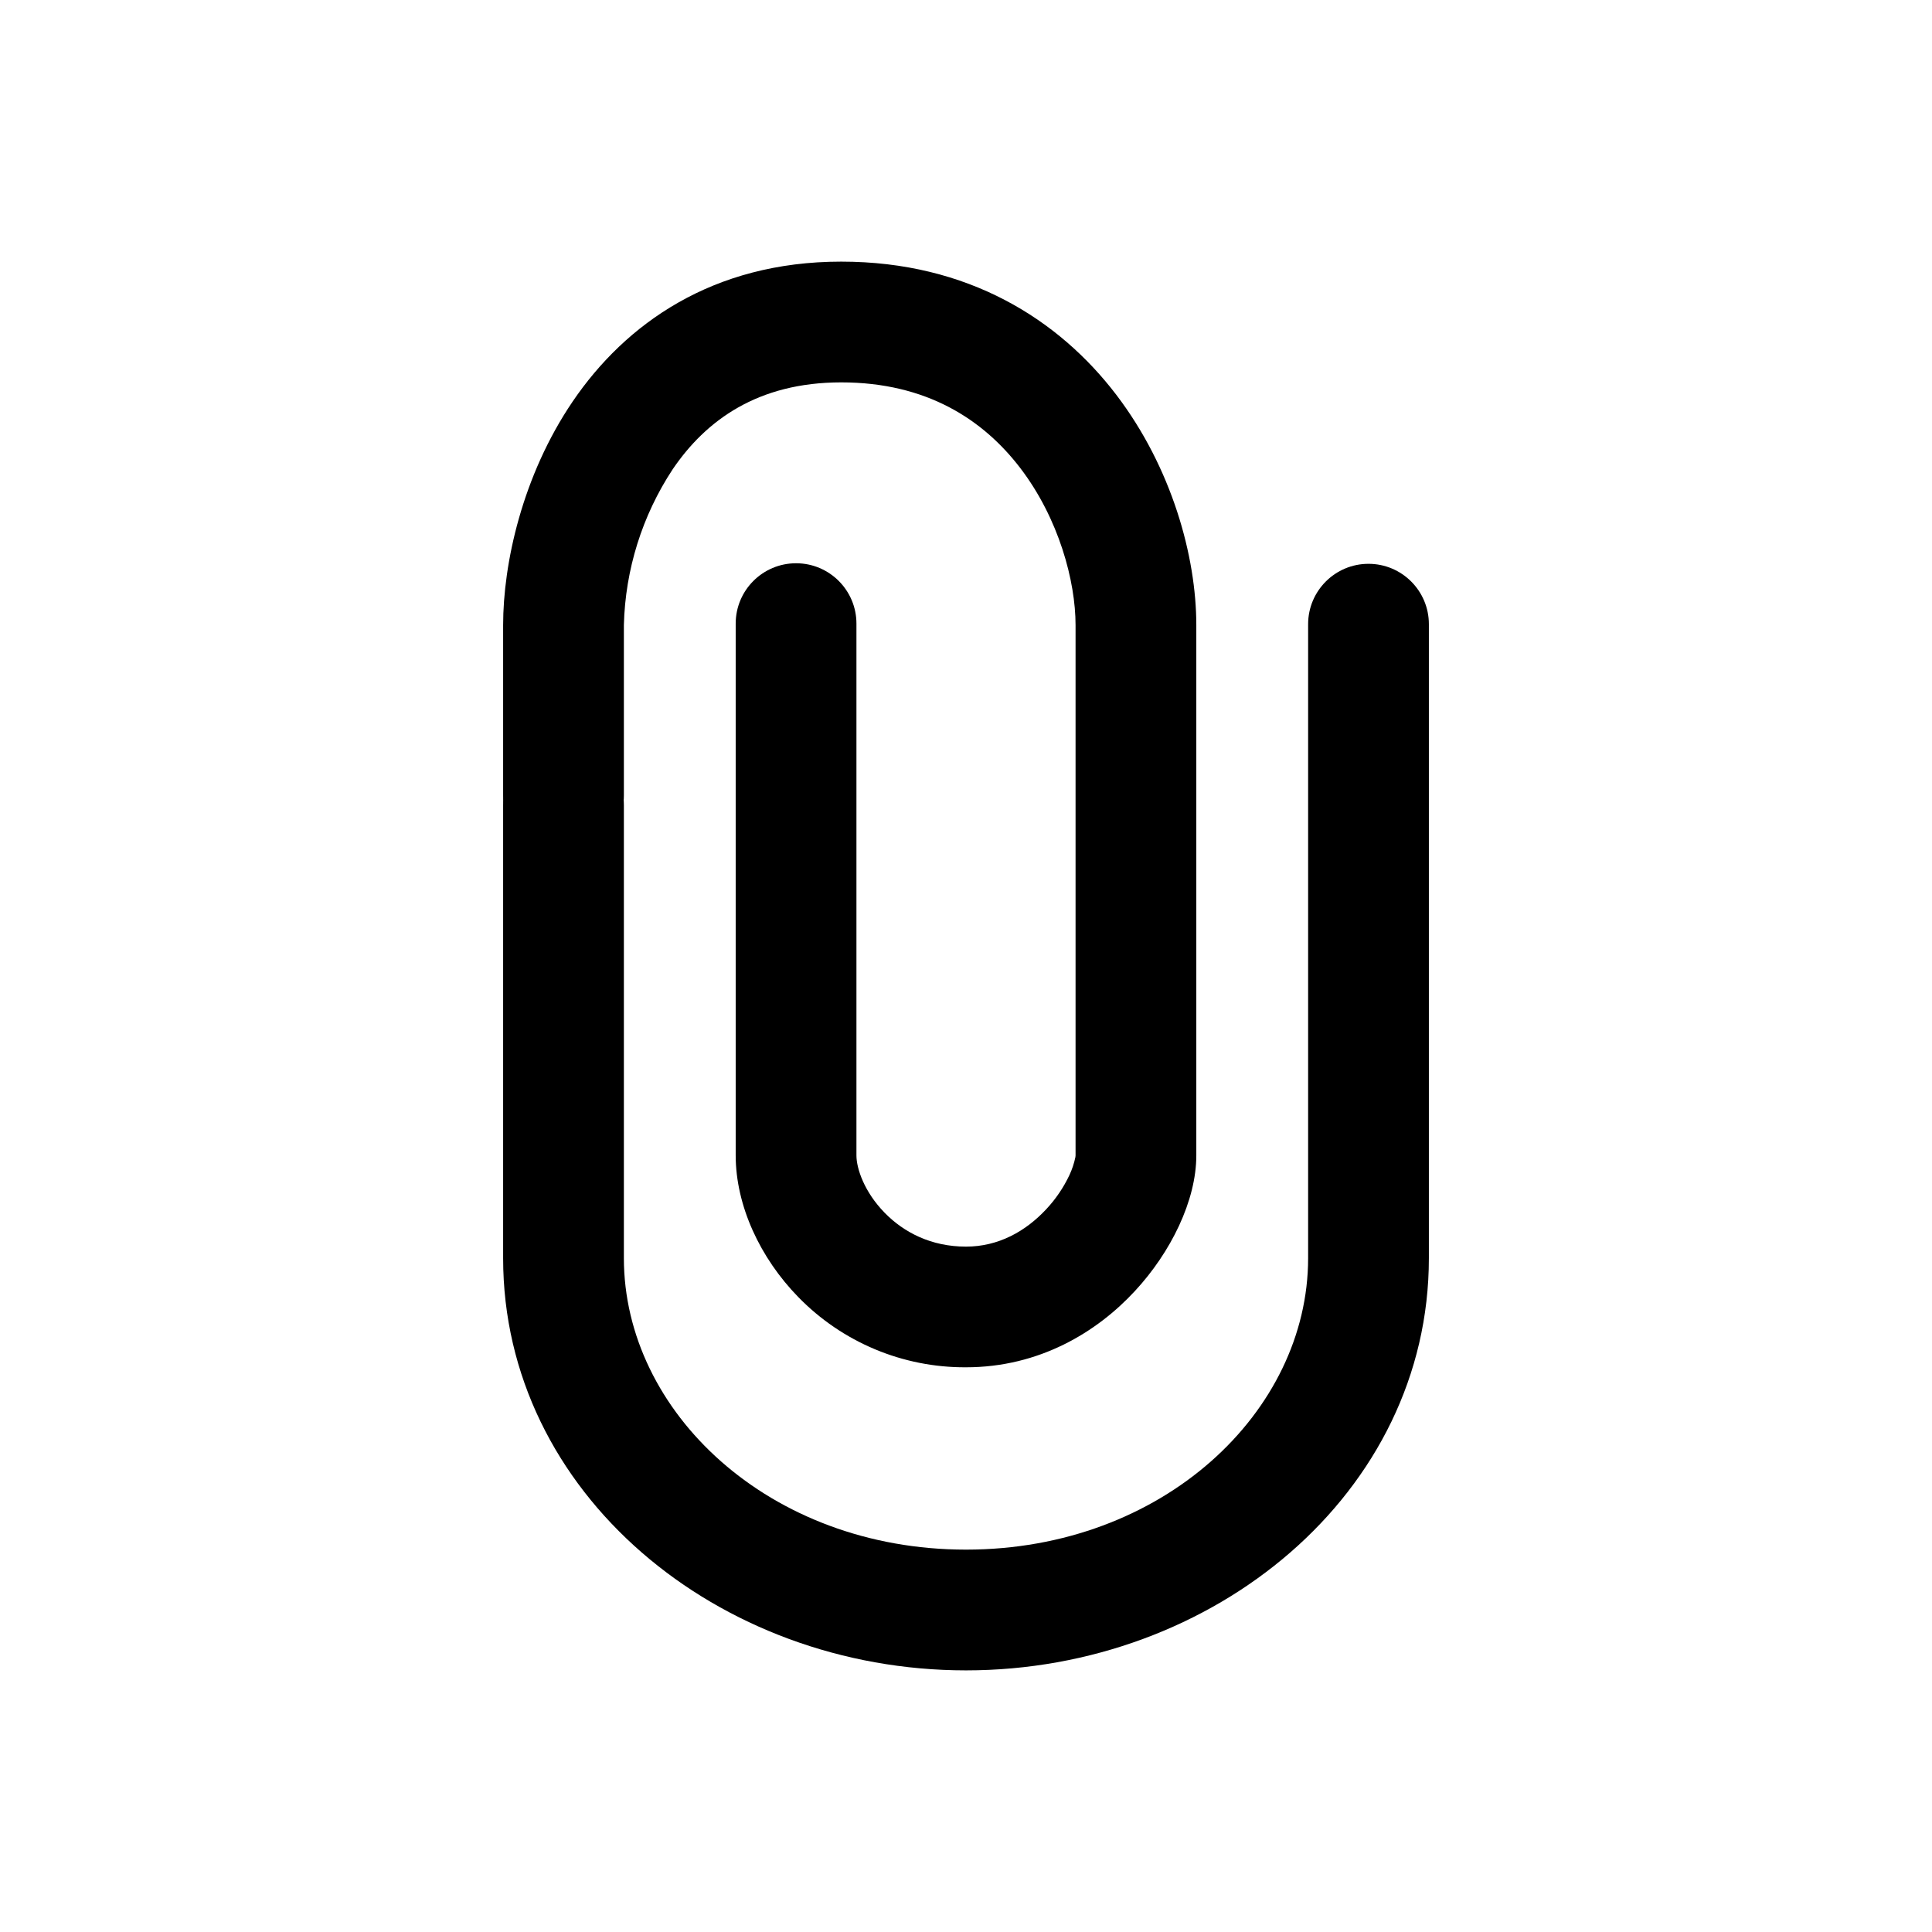
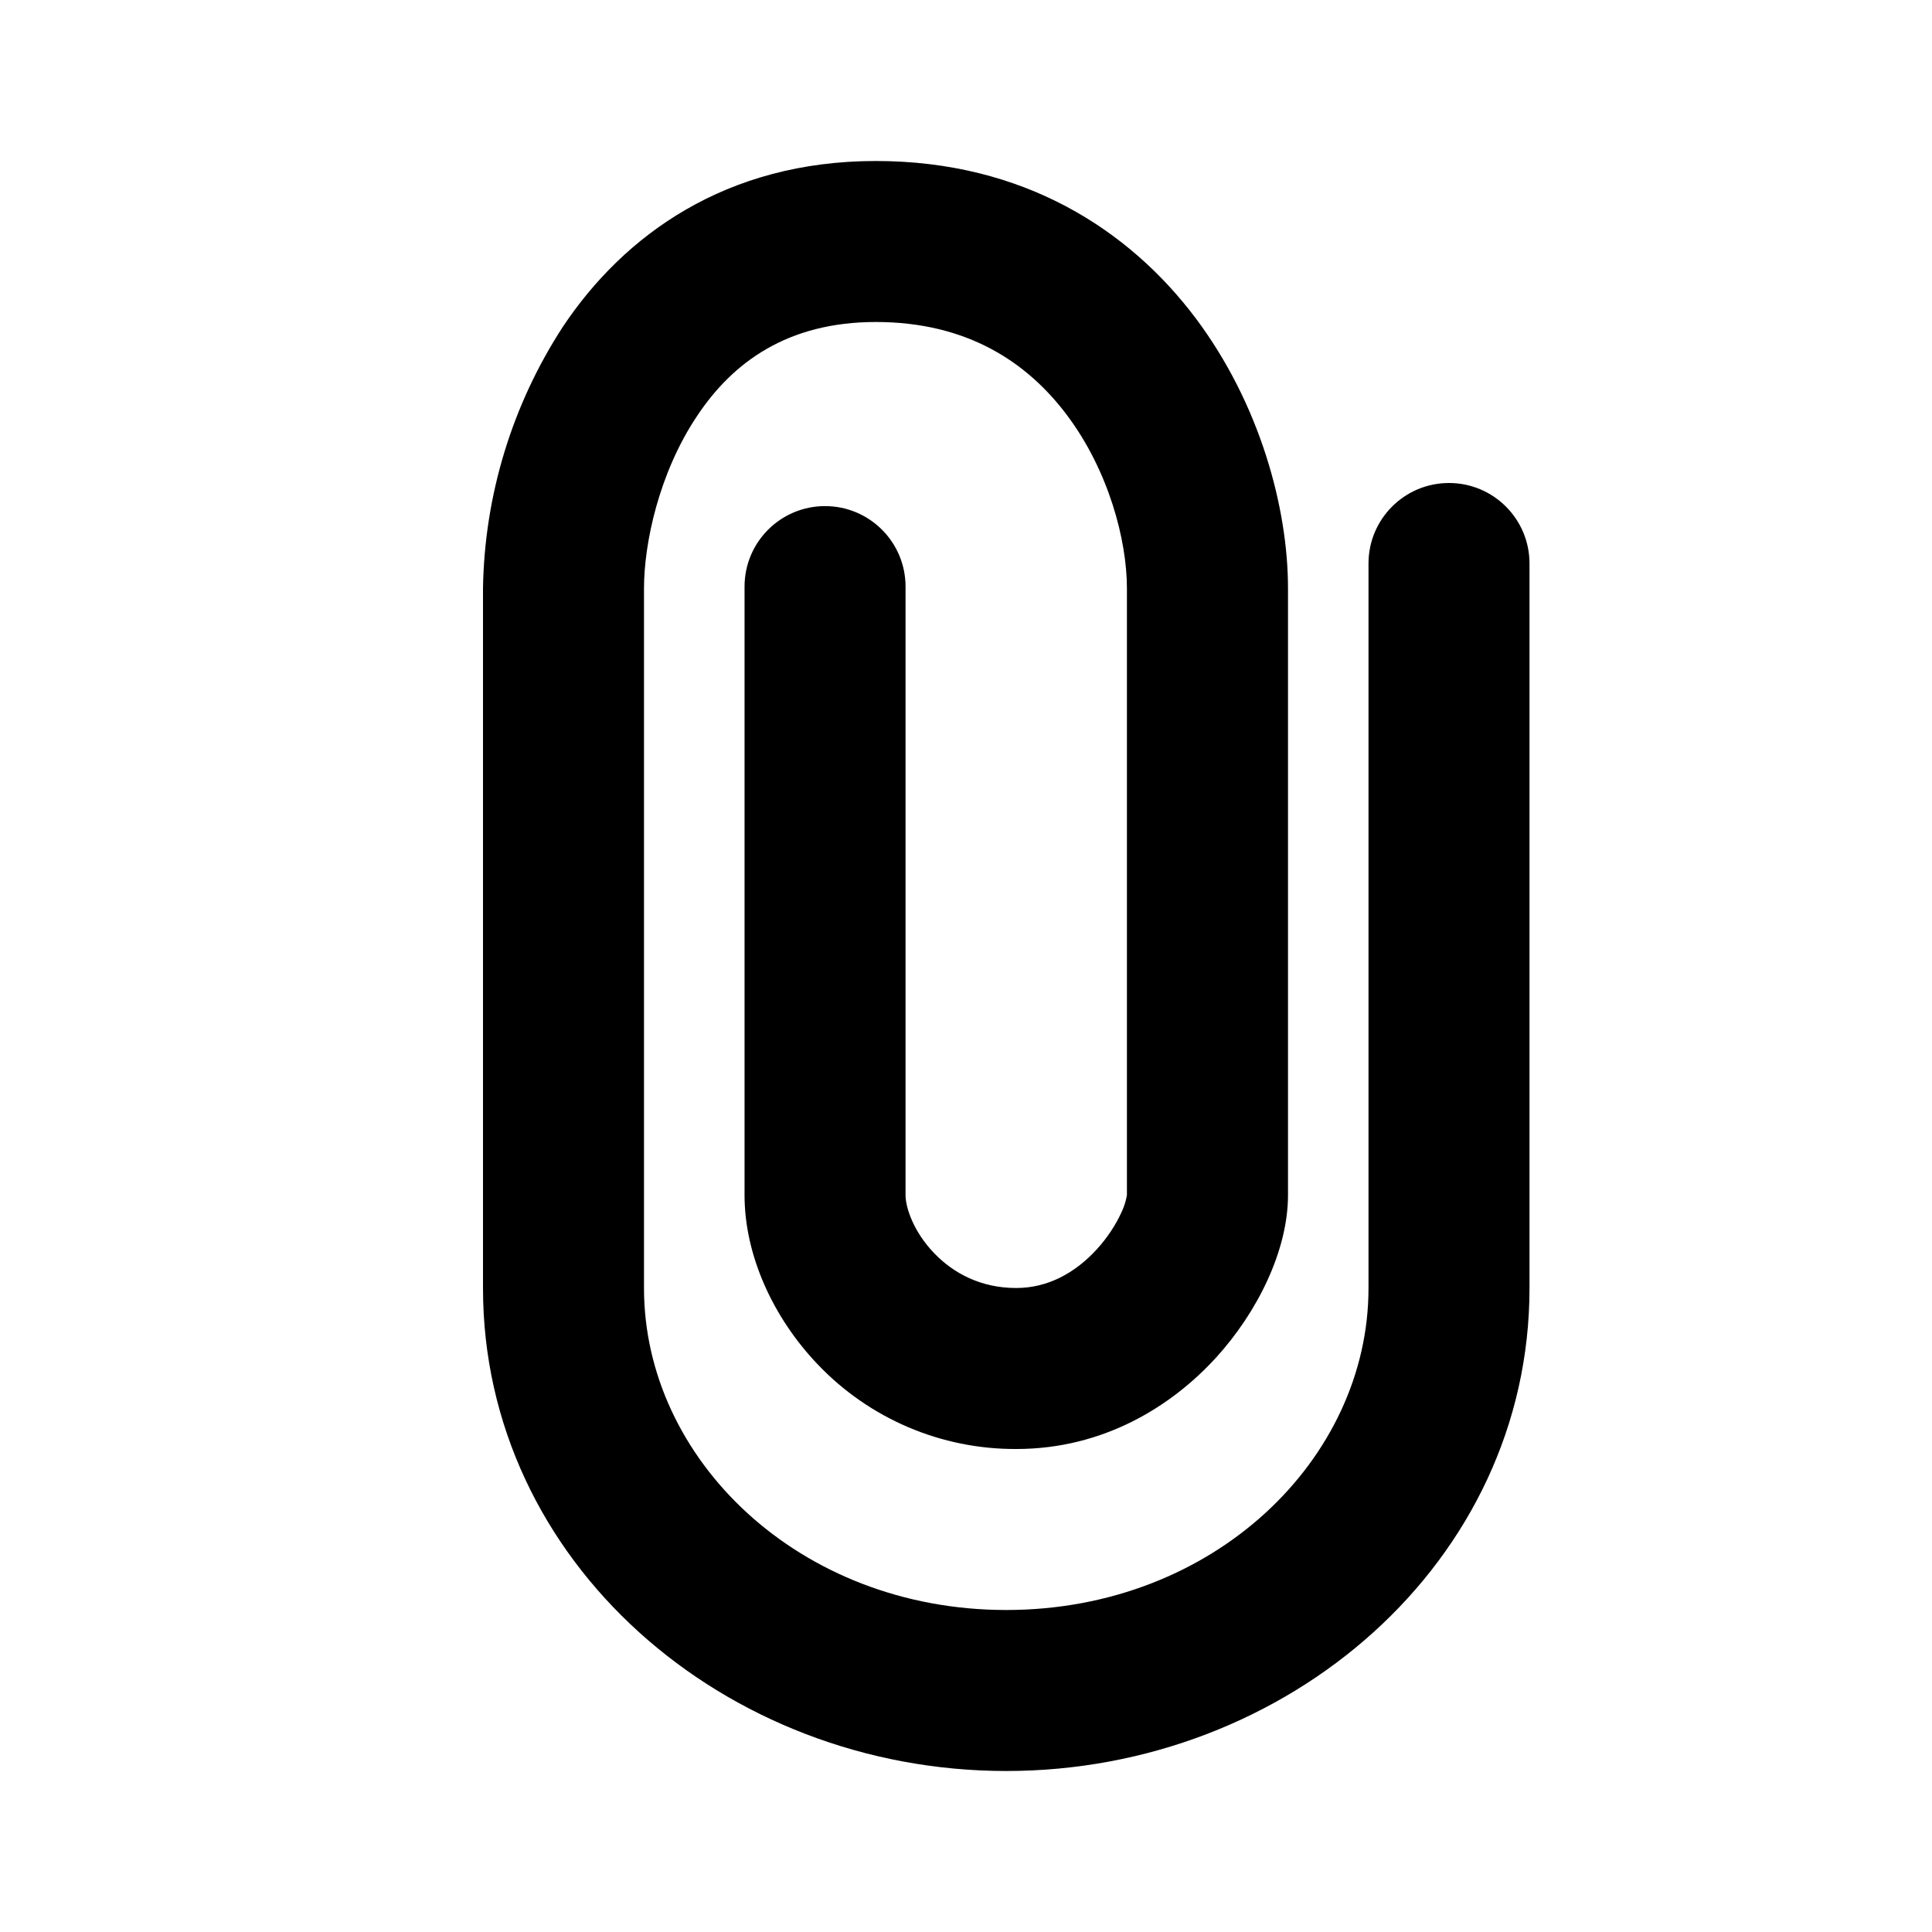
<svg xmlns="http://www.w3.org/2000/svg" width="24" height="24" viewBox="0 0 24 24">
-   <path fill-rule="evenodd" d="M8.356 5.83a3.687 3.687 0 0 0-.606 1.935v2.117a.75.75 0 0 1-1.5 0V7.765c0-.76.236-1.853.865-2.779.653-.96 1.734-1.736 3.335-1.736 1.577 0 2.704.72 3.416 1.653.691.906.995 2.01.995 2.862v6.588c0 .562-.318 1.206-.764 1.686-.47.508-1.185.946-2.097.946a2.884 2.884 0 0 1-2.084-.873c-.474-.485-.777-1.136-.777-1.76V7.747a.75.75 0 0 1 1.5 0v6.607c0 .161.097.452.35.711.237.243.577.421 1.011.421.4 0 .74-.188.998-.466a1.65 1.65 0 0 0 .287-.423 1.017 1.017 0 0 0 .074-.223l.002-.02V7.765c0-.544-.207-1.323-.687-1.951-.459-.6-1.162-1.064-2.224-1.064-1.038 0-1.682.473-2.094 1.08Z" clip-rule="evenodd" />
-   <path fill-rule="evenodd" d="M17 7.004a.75.75 0 0 1 .75.75v7.875c0 2.92-2.672 5.121-5.75 5.121s-5.75-2.201-5.75-5.121V10a.75.75 0 0 1 1.5 0v5.629c0 1.908 1.805 3.621 4.25 3.621 2.445 0 4.25-1.713 4.25-3.621V7.754a.75.75 0 0 1 .75-.75Z" clip-rule="evenodd" />
+   <g class="attachment-clip-outline">
+     <path fill-rule="evenodd" d="M8 7.308c0-.558.186-1.434.659-2.14C9.1 4.504 9.779 4 10.88 4c1.134 0 1.88.499 2.373 1.155.52.692.746 1.555.746 2.153v7.54a.827.827 0 0 1-.073.223c-.065.141-.166.3-.3.447-.269.295-.61.482-1.002.482-.436 0-.777-.18-1.02-.433-.263-.274-.355-.574-.355-.72v-7.56a1 1 0 0 0-2 0v7.56c0 .75.358 1.527.912 2.105A3.382 3.382 0 0 0 12.625 18c1.085 0 1.93-.532 2.48-1.134.517-.567.895-1.335.895-2.02V7.308c0-1.001-.35-2.292-1.146-3.354C14.029 2.856 12.716 2 10.88 2c-1.867 0-3.13.925-3.885 2.055A6.132 6.132 0 0 0 6 7.308v8.695C6 19.402 9.003 22 12.5 22c3.498 0 6.5-2.597 6.5-5.997V7a1 1 0 1 0-2 0v9.003C17 18.123 15.079 20 12.5 20 9.923 20 8 18.122 8 16.003V7.308Z" class="Vector" clip-rule="evenodd" />
+   </g>
</svg>
